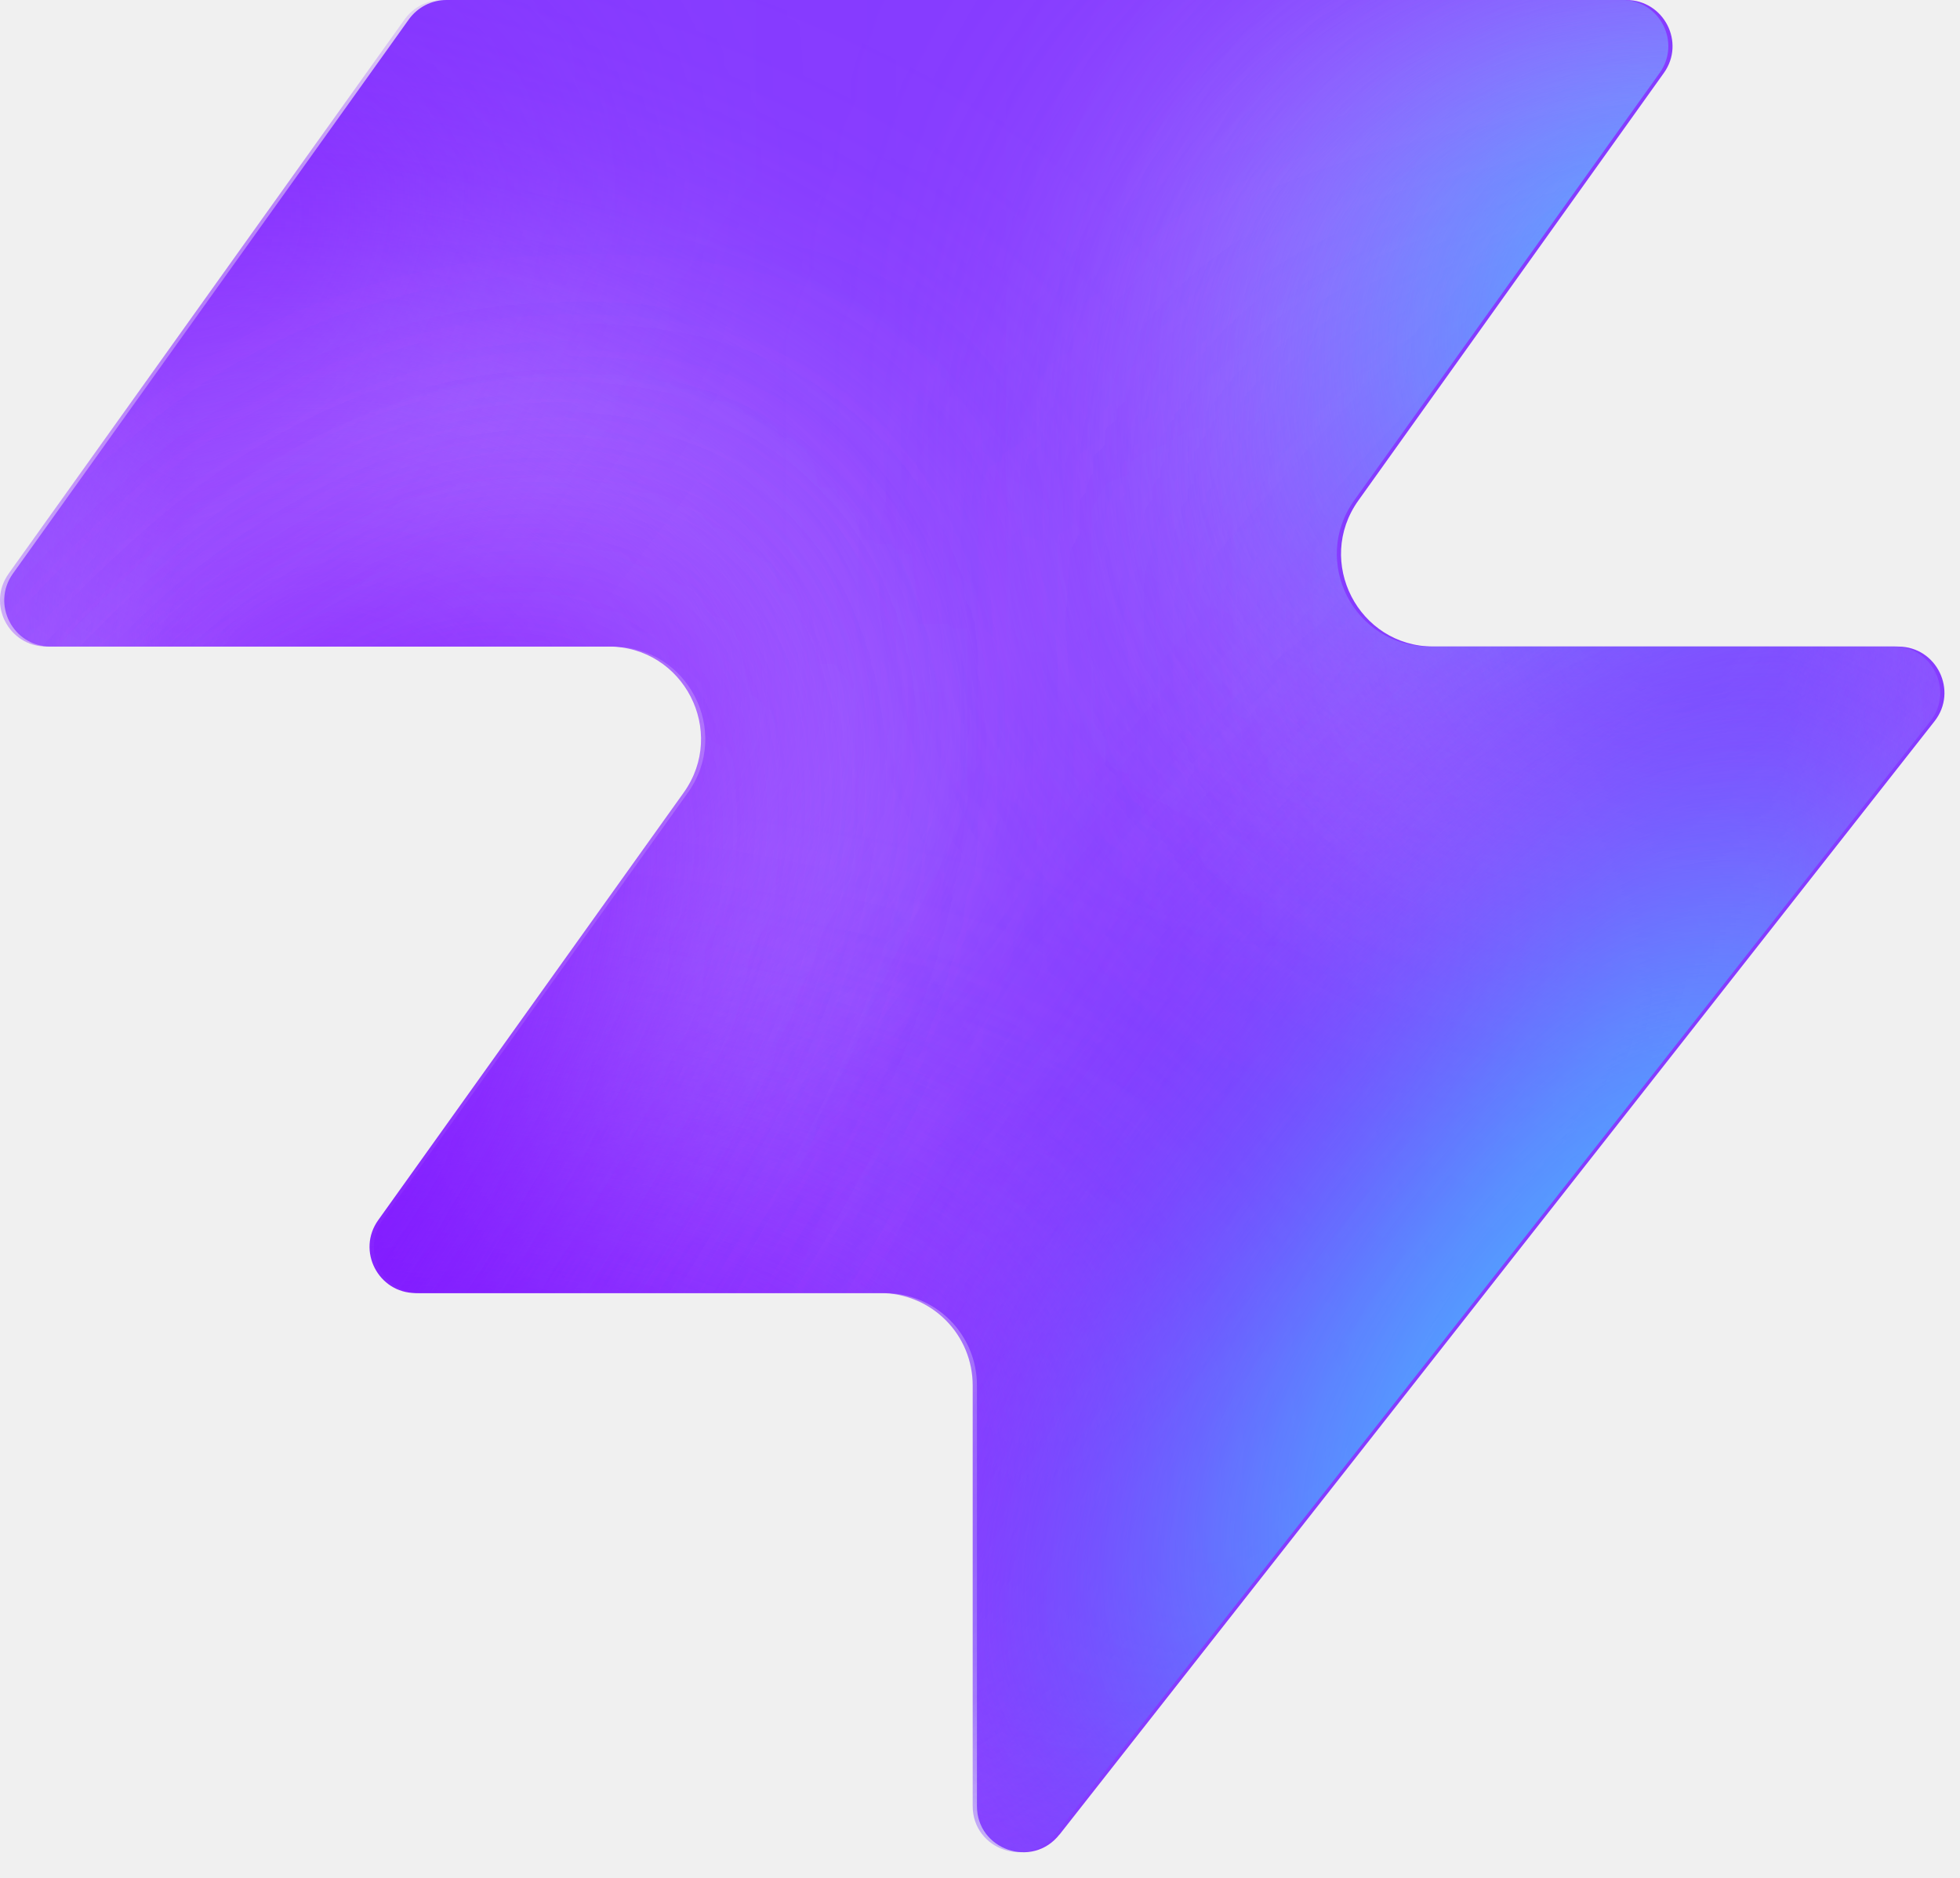
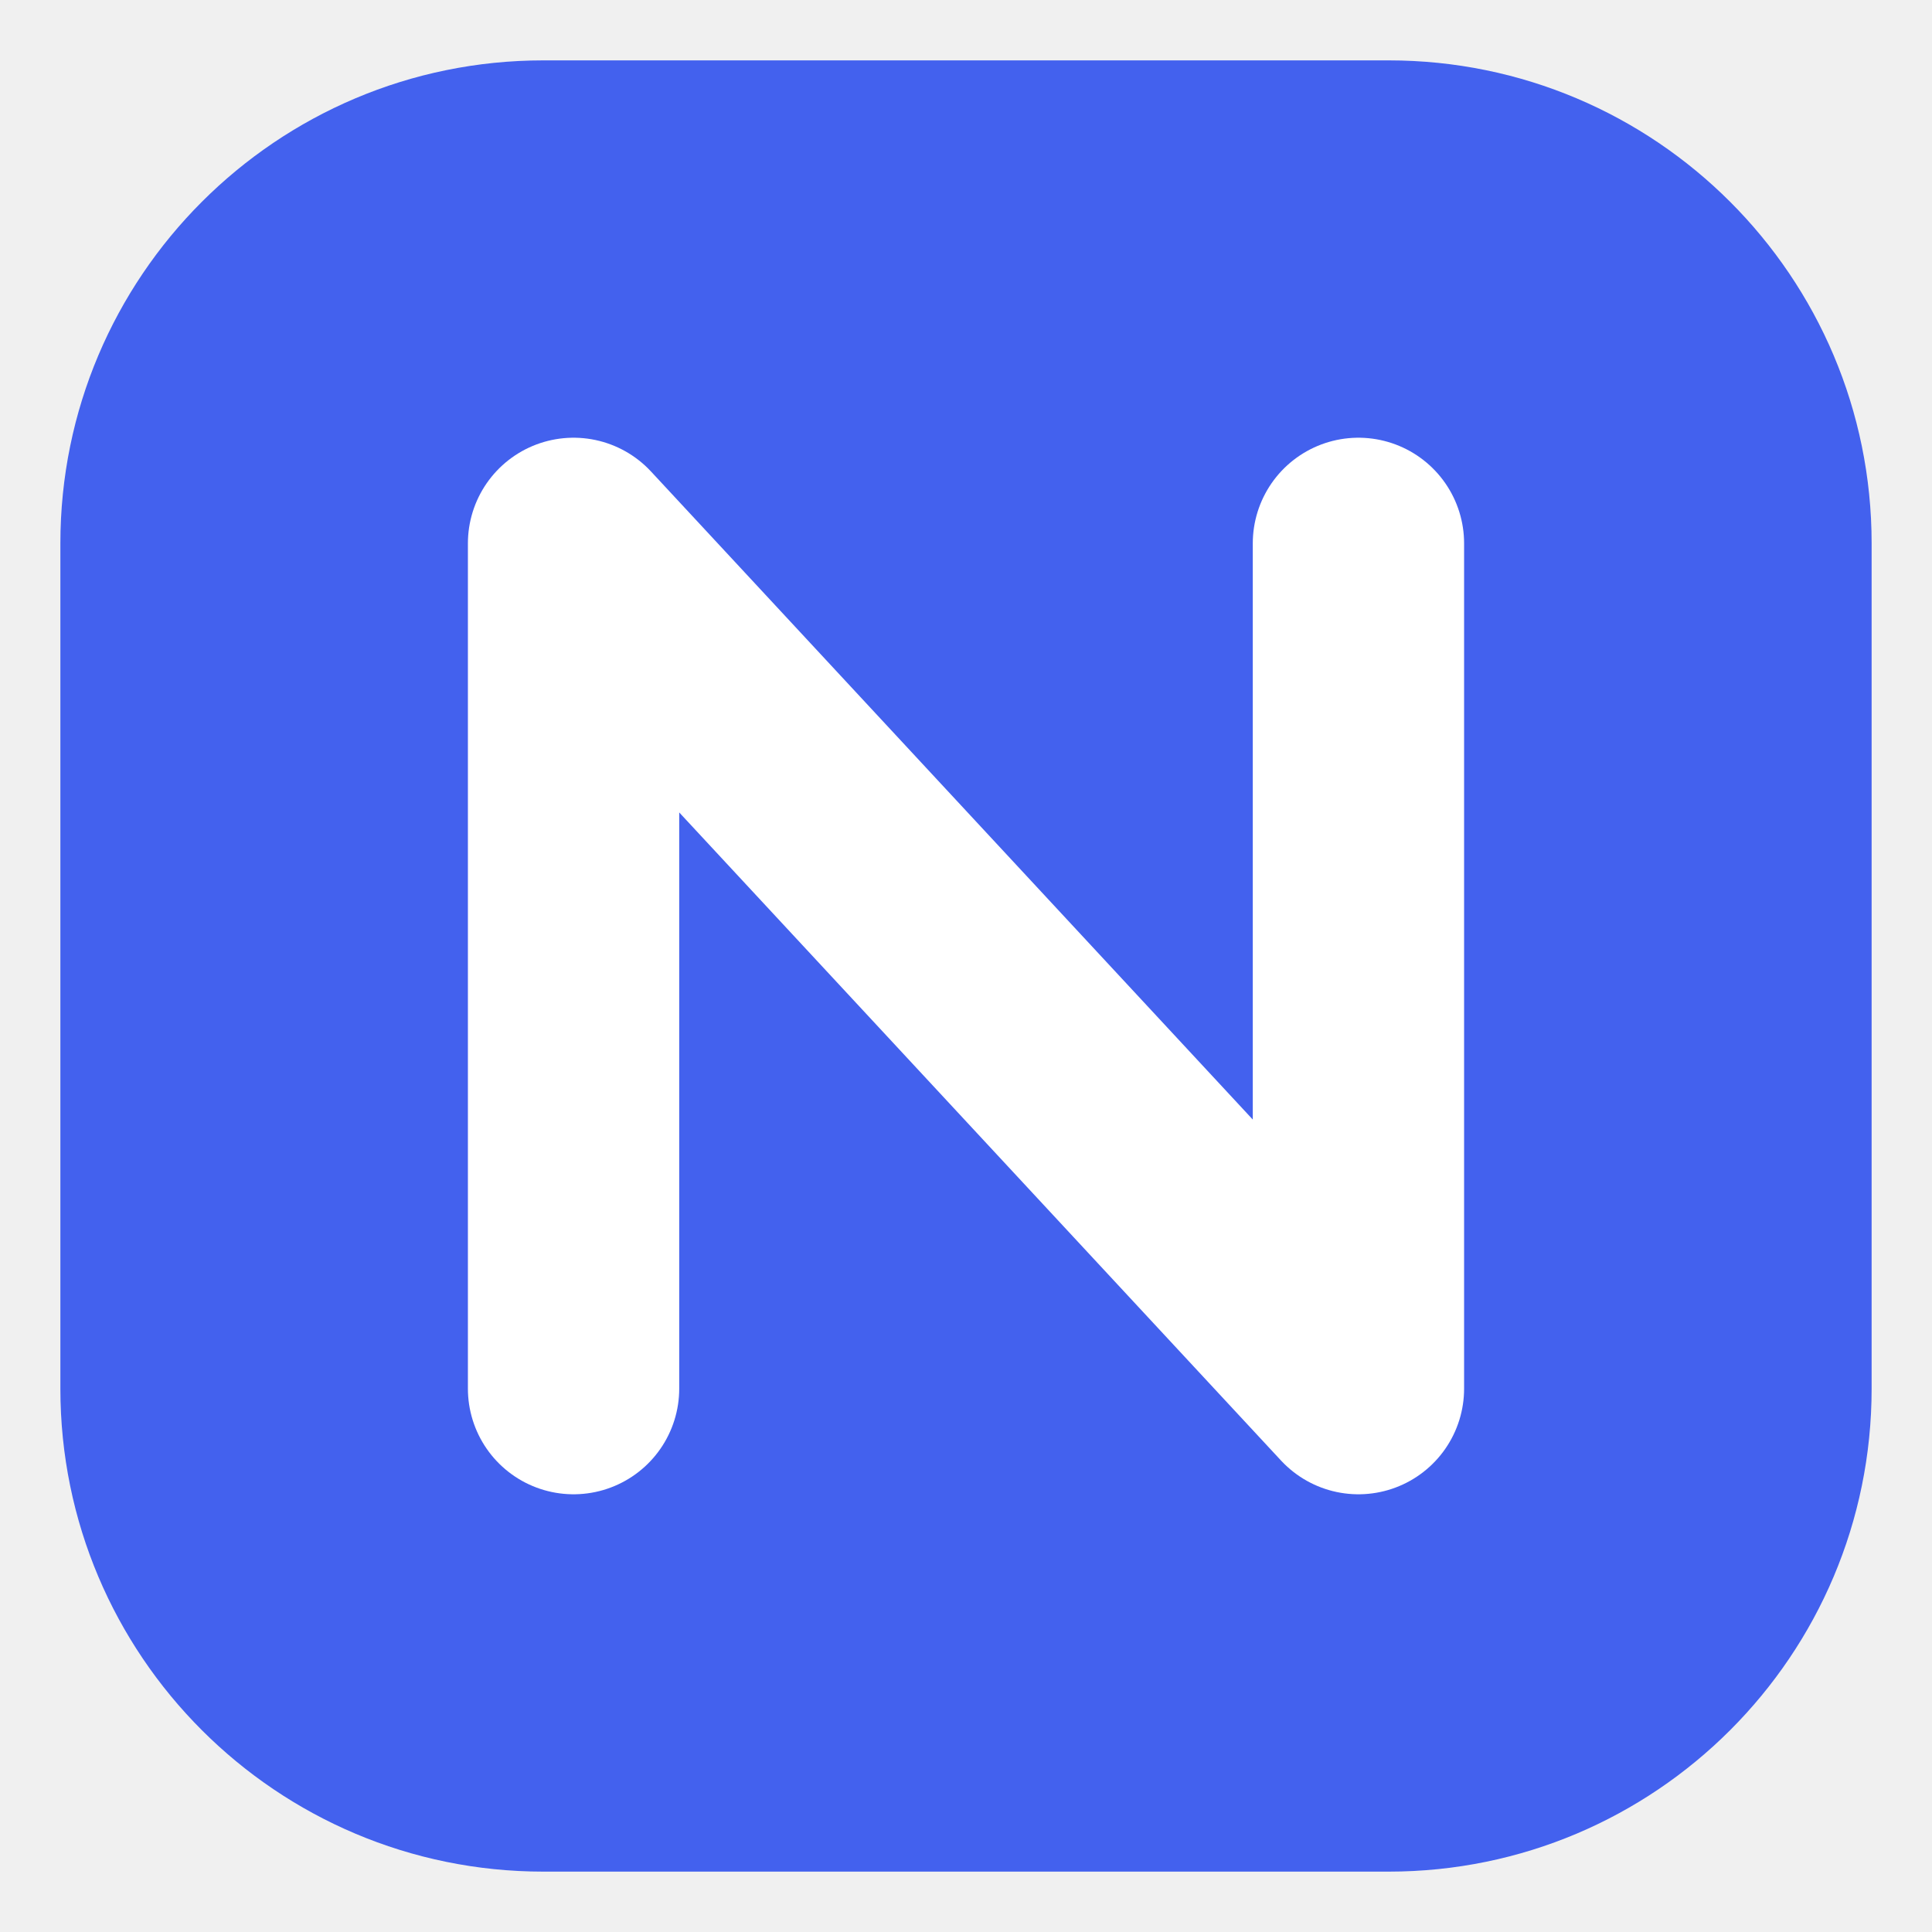
- <svg xmlns="http://www.w3.org/2000/svg" width="48" height="46" fill="none" viewBox="0 0 48 46">
-   <path fill="#863bff" d="M25.946 44.938c-.664.845-2.021.375-2.021-.698V33.937a2.26 2.26 0 0 0-2.262-2.262H10.287c-.92 0-1.456-1.04-.92-1.788l7.48-10.471c1.07-1.497 0-3.578-1.842-3.578H1.237c-.92 0-1.456-1.04-.92-1.788L10.013.474c.214-.297.556-.474.92-.474h28.894c.92 0 1.456 1.04.92 1.788l-7.48 10.471c-1.07 1.498 0 3.579 1.842 3.579h11.377c.943 0 1.473 1.088.89 1.83L25.947 44.94z" style="fill:#863bff;fill:color(display-p3 .525 .23 1);fill-opacity:1" />
-   <mask id="a" width="48" height="46" x="0" y="0" maskUnits="userSpaceOnUse" style="mask-type:alpha">
-     <path fill="#000" d="M25.842 44.938c-.664.844-2.021.375-2.021-.698V33.937a2.26 2.26 0 0 0-2.262-2.262H10.183c-.92 0-1.456-1.04-.92-1.788l7.48-10.471c1.07-1.498 0-3.579-1.842-3.579H1.133c-.92 0-1.456-1.04-.92-1.787L9.91.473c.214-.297.556-.474.92-.474h28.894c.92 0 1.456 1.04.92 1.788l-7.48 10.471c-1.07 1.498 0 3.578 1.842 3.578h11.377c.943 0 1.473 1.088.89 1.832L25.843 44.94z" style="fill:#000;fill-opacity:1" />
-   </mask>
-   <g mask="url(#a)">
-     <g filter="url(#b)">
-       <ellipse cx="5.508" cy="14.704" fill="#ede6ff" rx="5.508" ry="14.704" style="fill:#ede6ff;fill:color(display-p3 .927 .903 1);fill-opacity:1" transform="matrix(.00324 1 1 -.00324 -4.47 31.516)" />
-     </g>
-     <g filter="url(#c)">
-       <ellipse cx="10.399" cy="29.851" fill="#ede6ff" rx="10.399" ry="29.851" style="fill:#ede6ff;fill:color(display-p3 .927 .903 1);fill-opacity:1" transform="matrix(.00324 1 1 -.00324 -39.328 7.883)" />
-     </g>
-     <g filter="url(#d)">
-       <ellipse cx="5.508" cy="30.487" fill="#7e14ff" rx="5.508" ry="30.487" style="fill:#7e14ff;fill:color(display-p3 .492 .077 1);fill-opacity:1" transform="rotate(89.814 -25.913 -14.639)scale(1 -1)" />
-     </g>
-     <g filter="url(#e)">
-       <ellipse cx="5.508" cy="30.599" fill="#7e14ff" rx="5.508" ry="30.599" style="fill:#7e14ff;fill:color(display-p3 .492 .077 1);fill-opacity:1" transform="rotate(89.814 -32.644 -3.334)scale(1 -1)" />
-     </g>
-     <g filter="url(#f)">
-       <ellipse cx="5.508" cy="30.599" fill="#7e14ff" rx="5.508" ry="30.599" style="fill:#7e14ff;fill:color(display-p3 .492 .077 1);fill-opacity:1" transform="matrix(.00324 1 1 -.00324 -34.34 30.47)" />
-     </g>
-     <g filter="url(#g)">
-       <ellipse cx="14.072" cy="22.078" fill="#ede6ff" rx="14.072" ry="22.078" style="fill:#ede6ff;fill:color(display-p3 .927 .903 1);fill-opacity:1" transform="rotate(93.35 24.506 48.493)scale(-1 1)" />
-     </g>
-     <g filter="url(#h)">
-       <ellipse cx="3.47" cy="21.501" fill="#7e14ff" rx="3.47" ry="21.501" style="fill:#7e14ff;fill:color(display-p3 .492 .077 1);fill-opacity:1" transform="rotate(89.009 28.708 47.59)scale(-1 1)" />
-     </g>
-     <g filter="url(#i)">
-       <ellipse cx="3.47" cy="21.501" fill="#7e14ff" rx="3.47" ry="21.501" style="fill:#7e14ff;fill:color(display-p3 .492 .077 1);fill-opacity:1" transform="rotate(89.009 28.708 47.59)scale(-1 1)" />
-     </g>
-     <g filter="url(#j)">
-       <ellipse cx=".387" cy="8.972" fill="#7e14ff" rx="4.407" ry="29.108" style="fill:#7e14ff;fill:color(display-p3 .492 .077 1);fill-opacity:1" transform="rotate(39.51 .387 8.972)" />
-     </g>
-     <g filter="url(#k)">
-       <ellipse cx="47.523" cy="-6.092" fill="#7e14ff" rx="4.407" ry="29.108" style="fill:#7e14ff;fill:color(display-p3 .492 .077 1);fill-opacity:1" transform="rotate(37.892 47.523 -6.092)" />
-     </g>
-     <g filter="url(#l)">
-       <ellipse cx="41.412" cy="6.333" fill="#47bfff" rx="5.971" ry="9.665" style="fill:#47bfff;fill:color(display-p3 .28 .748 1);fill-opacity:1" transform="rotate(37.892 41.412 6.333)" />
-     </g>
-     <g filter="url(#m)">
-       <ellipse cx="-1.879" cy="38.332" fill="#7e14ff" rx="4.407" ry="29.108" style="fill:#7e14ff;fill:color(display-p3 .492 .077 1);fill-opacity:1" transform="rotate(37.892 -1.88 38.332)" />
-     </g>
-     <g filter="url(#n)">
-       <ellipse cx="-1.879" cy="38.332" fill="#7e14ff" rx="4.407" ry="29.108" style="fill:#7e14ff;fill:color(display-p3 .492 .077 1);fill-opacity:1" transform="rotate(37.892 -1.88 38.332)" />
-     </g>
-     <g filter="url(#o)">
-       <ellipse cx="35.651" cy="29.907" fill="#7e14ff" rx="4.407" ry="29.108" style="fill:#7e14ff;fill:color(display-p3 .492 .077 1);fill-opacity:1" transform="rotate(37.892 35.651 29.907)" />
-     </g>
-     <g filter="url(#p)">
-       <ellipse cx="38.418" cy="32.4" fill="#47bfff" rx="5.971" ry="15.297" style="fill:#47bfff;fill:color(display-p3 .28 .748 1);fill-opacity:1" transform="rotate(37.892 38.418 32.4)" />
-     </g>
-   </g>
-   <defs>
-     <filter id="b" width="60.045" height="41.654" x="-19.77" y="16.149" color-interpolation-filters="sRGB" filterUnits="userSpaceOnUse">
-       <feFlood flood-opacity="0" result="BackgroundImageFix" />
-       <feBlend in="SourceGraphic" in2="BackgroundImageFix" result="shape" />
-       <feGaussianBlur result="effect1_foregroundBlur_2002_17158" stdDeviation="7.659" />
-     </filter>
-     <filter id="c" width="90.34" height="51.437" x="-54.613" y="-7.533" color-interpolation-filters="sRGB" filterUnits="userSpaceOnUse">
-       <feFlood flood-opacity="0" result="BackgroundImageFix" />
-       <feBlend in="SourceGraphic" in2="BackgroundImageFix" result="shape" />
-       <feGaussianBlur result="effect1_foregroundBlur_2002_17158" stdDeviation="7.659" />
-     </filter>
-     <filter id="d" width="79.355" height="29.4" x="-49.64" y="2.03" color-interpolation-filters="sRGB" filterUnits="userSpaceOnUse">
-       <feFlood flood-opacity="0" result="BackgroundImageFix" />
-       <feBlend in="SourceGraphic" in2="BackgroundImageFix" result="shape" />
-       <feGaussianBlur result="effect1_foregroundBlur_2002_17158" stdDeviation="4.596" />
-     </filter>
-     <filter id="e" width="79.579" height="29.4" x="-45.045" y="20.029" color-interpolation-filters="sRGB" filterUnits="userSpaceOnUse">
-       <feFlood flood-opacity="0" result="BackgroundImageFix" />
-       <feBlend in="SourceGraphic" in2="BackgroundImageFix" result="shape" />
-       <feGaussianBlur result="effect1_foregroundBlur_2002_17158" stdDeviation="4.596" />
-     </filter>
-     <filter id="f" width="79.579" height="29.4" x="-43.513" y="21.178" color-interpolation-filters="sRGB" filterUnits="userSpaceOnUse">
-       <feFlood flood-opacity="0" result="BackgroundImageFix" />
-       <feBlend in="SourceGraphic" in2="BackgroundImageFix" result="shape" />
-       <feGaussianBlur result="effect1_foregroundBlur_2002_17158" stdDeviation="4.596" />
-     </filter>
-     <filter id="g" width="74.749" height="58.852" x="15.756" y="-17.901" color-interpolation-filters="sRGB" filterUnits="userSpaceOnUse">
-       <feFlood flood-opacity="0" result="BackgroundImageFix" />
-       <feBlend in="SourceGraphic" in2="BackgroundImageFix" result="shape" />
-       <feGaussianBlur result="effect1_foregroundBlur_2002_17158" stdDeviation="7.659" />
-     </filter>
-     <filter id="h" width="61.377" height="25.362" x="23.548" y="2.284" color-interpolation-filters="sRGB" filterUnits="userSpaceOnUse">
-       <feFlood flood-opacity="0" result="BackgroundImageFix" />
-       <feBlend in="SourceGraphic" in2="BackgroundImageFix" result="shape" />
-       <feGaussianBlur result="effect1_foregroundBlur_2002_17158" stdDeviation="4.596" />
-     </filter>
-     <filter id="i" width="61.377" height="25.362" x="23.548" y="2.284" color-interpolation-filters="sRGB" filterUnits="userSpaceOnUse">
-       <feFlood flood-opacity="0" result="BackgroundImageFix" />
-       <feBlend in="SourceGraphic" in2="BackgroundImageFix" result="shape" />
-       <feGaussianBlur result="effect1_foregroundBlur_2002_17158" stdDeviation="4.596" />
-     </filter>
-     <filter id="j" width="56.045" height="63.649" x="-27.636" y="-22.853" color-interpolation-filters="sRGB" filterUnits="userSpaceOnUse">
-       <feFlood flood-opacity="0" result="BackgroundImageFix" />
-       <feBlend in="SourceGraphic" in2="BackgroundImageFix" result="shape" />
-       <feGaussianBlur result="effect1_foregroundBlur_2002_17158" stdDeviation="4.596" />
-     </filter>
-     <filter id="k" width="54.814" height="64.646" x="20.116" y="-38.415" color-interpolation-filters="sRGB" filterUnits="userSpaceOnUse">
-       <feFlood flood-opacity="0" result="BackgroundImageFix" />
-       <feBlend in="SourceGraphic" in2="BackgroundImageFix" result="shape" />
-       <feGaussianBlur result="effect1_foregroundBlur_2002_17158" stdDeviation="4.596" />
-     </filter>
-     <filter id="l" width="33.541" height="35.313" x="24.641" y="-11.323" color-interpolation-filters="sRGB" filterUnits="userSpaceOnUse">
-       <feFlood flood-opacity="0" result="BackgroundImageFix" />
-       <feBlend in="SourceGraphic" in2="BackgroundImageFix" result="shape" />
-       <feGaussianBlur result="effect1_foregroundBlur_2002_17158" stdDeviation="4.596" />
-     </filter>
-     <filter id="m" width="54.814" height="64.646" x="-29.286" y="6.009" color-interpolation-filters="sRGB" filterUnits="userSpaceOnUse">
-       <feFlood flood-opacity="0" result="BackgroundImageFix" />
-       <feBlend in="SourceGraphic" in2="BackgroundImageFix" result="shape" />
-       <feGaussianBlur result="effect1_foregroundBlur_2002_17158" stdDeviation="4.596" />
-     </filter>
-     <filter id="n" width="54.814" height="64.646" x="-29.286" y="6.009" color-interpolation-filters="sRGB" filterUnits="userSpaceOnUse">
-       <feFlood flood-opacity="0" result="BackgroundImageFix" />
-       <feBlend in="SourceGraphic" in2="BackgroundImageFix" result="shape" />
-       <feGaussianBlur result="effect1_foregroundBlur_2002_17158" stdDeviation="4.596" />
-     </filter>
-     <filter id="o" width="54.814" height="64.646" x="8.244" y="-2.416" color-interpolation-filters="sRGB" filterUnits="userSpaceOnUse">
-       <feFlood flood-opacity="0" result="BackgroundImageFix" />
-       <feBlend in="SourceGraphic" in2="BackgroundImageFix" result="shape" />
-       <feGaussianBlur result="effect1_foregroundBlur_2002_17158" stdDeviation="4.596" />
-     </filter>
-     <filter id="p" width="39.409" height="43.623" x="18.713" y="10.588" color-interpolation-filters="sRGB" filterUnits="userSpaceOnUse">
-       <feFlood flood-opacity="0" result="BackgroundImageFix" />
-       <feBlend in="SourceGraphic" in2="BackgroundImageFix" result="shape" />
-       <feGaussianBlur result="effect1_foregroundBlur_2002_17158" stdDeviation="4.596" />
-     </filter>
-   </defs>
+ <svg xmlns="http://www.w3.org/2000/svg" viewBox="0 0 32 32" role="img" aria-labelledby="title">
+   <rect x="1" y="1" width="30" height="30" rx="8" fill="#4361ee" />
+   <path d="M9.5 23V9l13 14V9" fill="none" stroke="#fff" stroke-width="3.5" stroke-linecap="round" stroke-linejoin="round" />
</svg>
